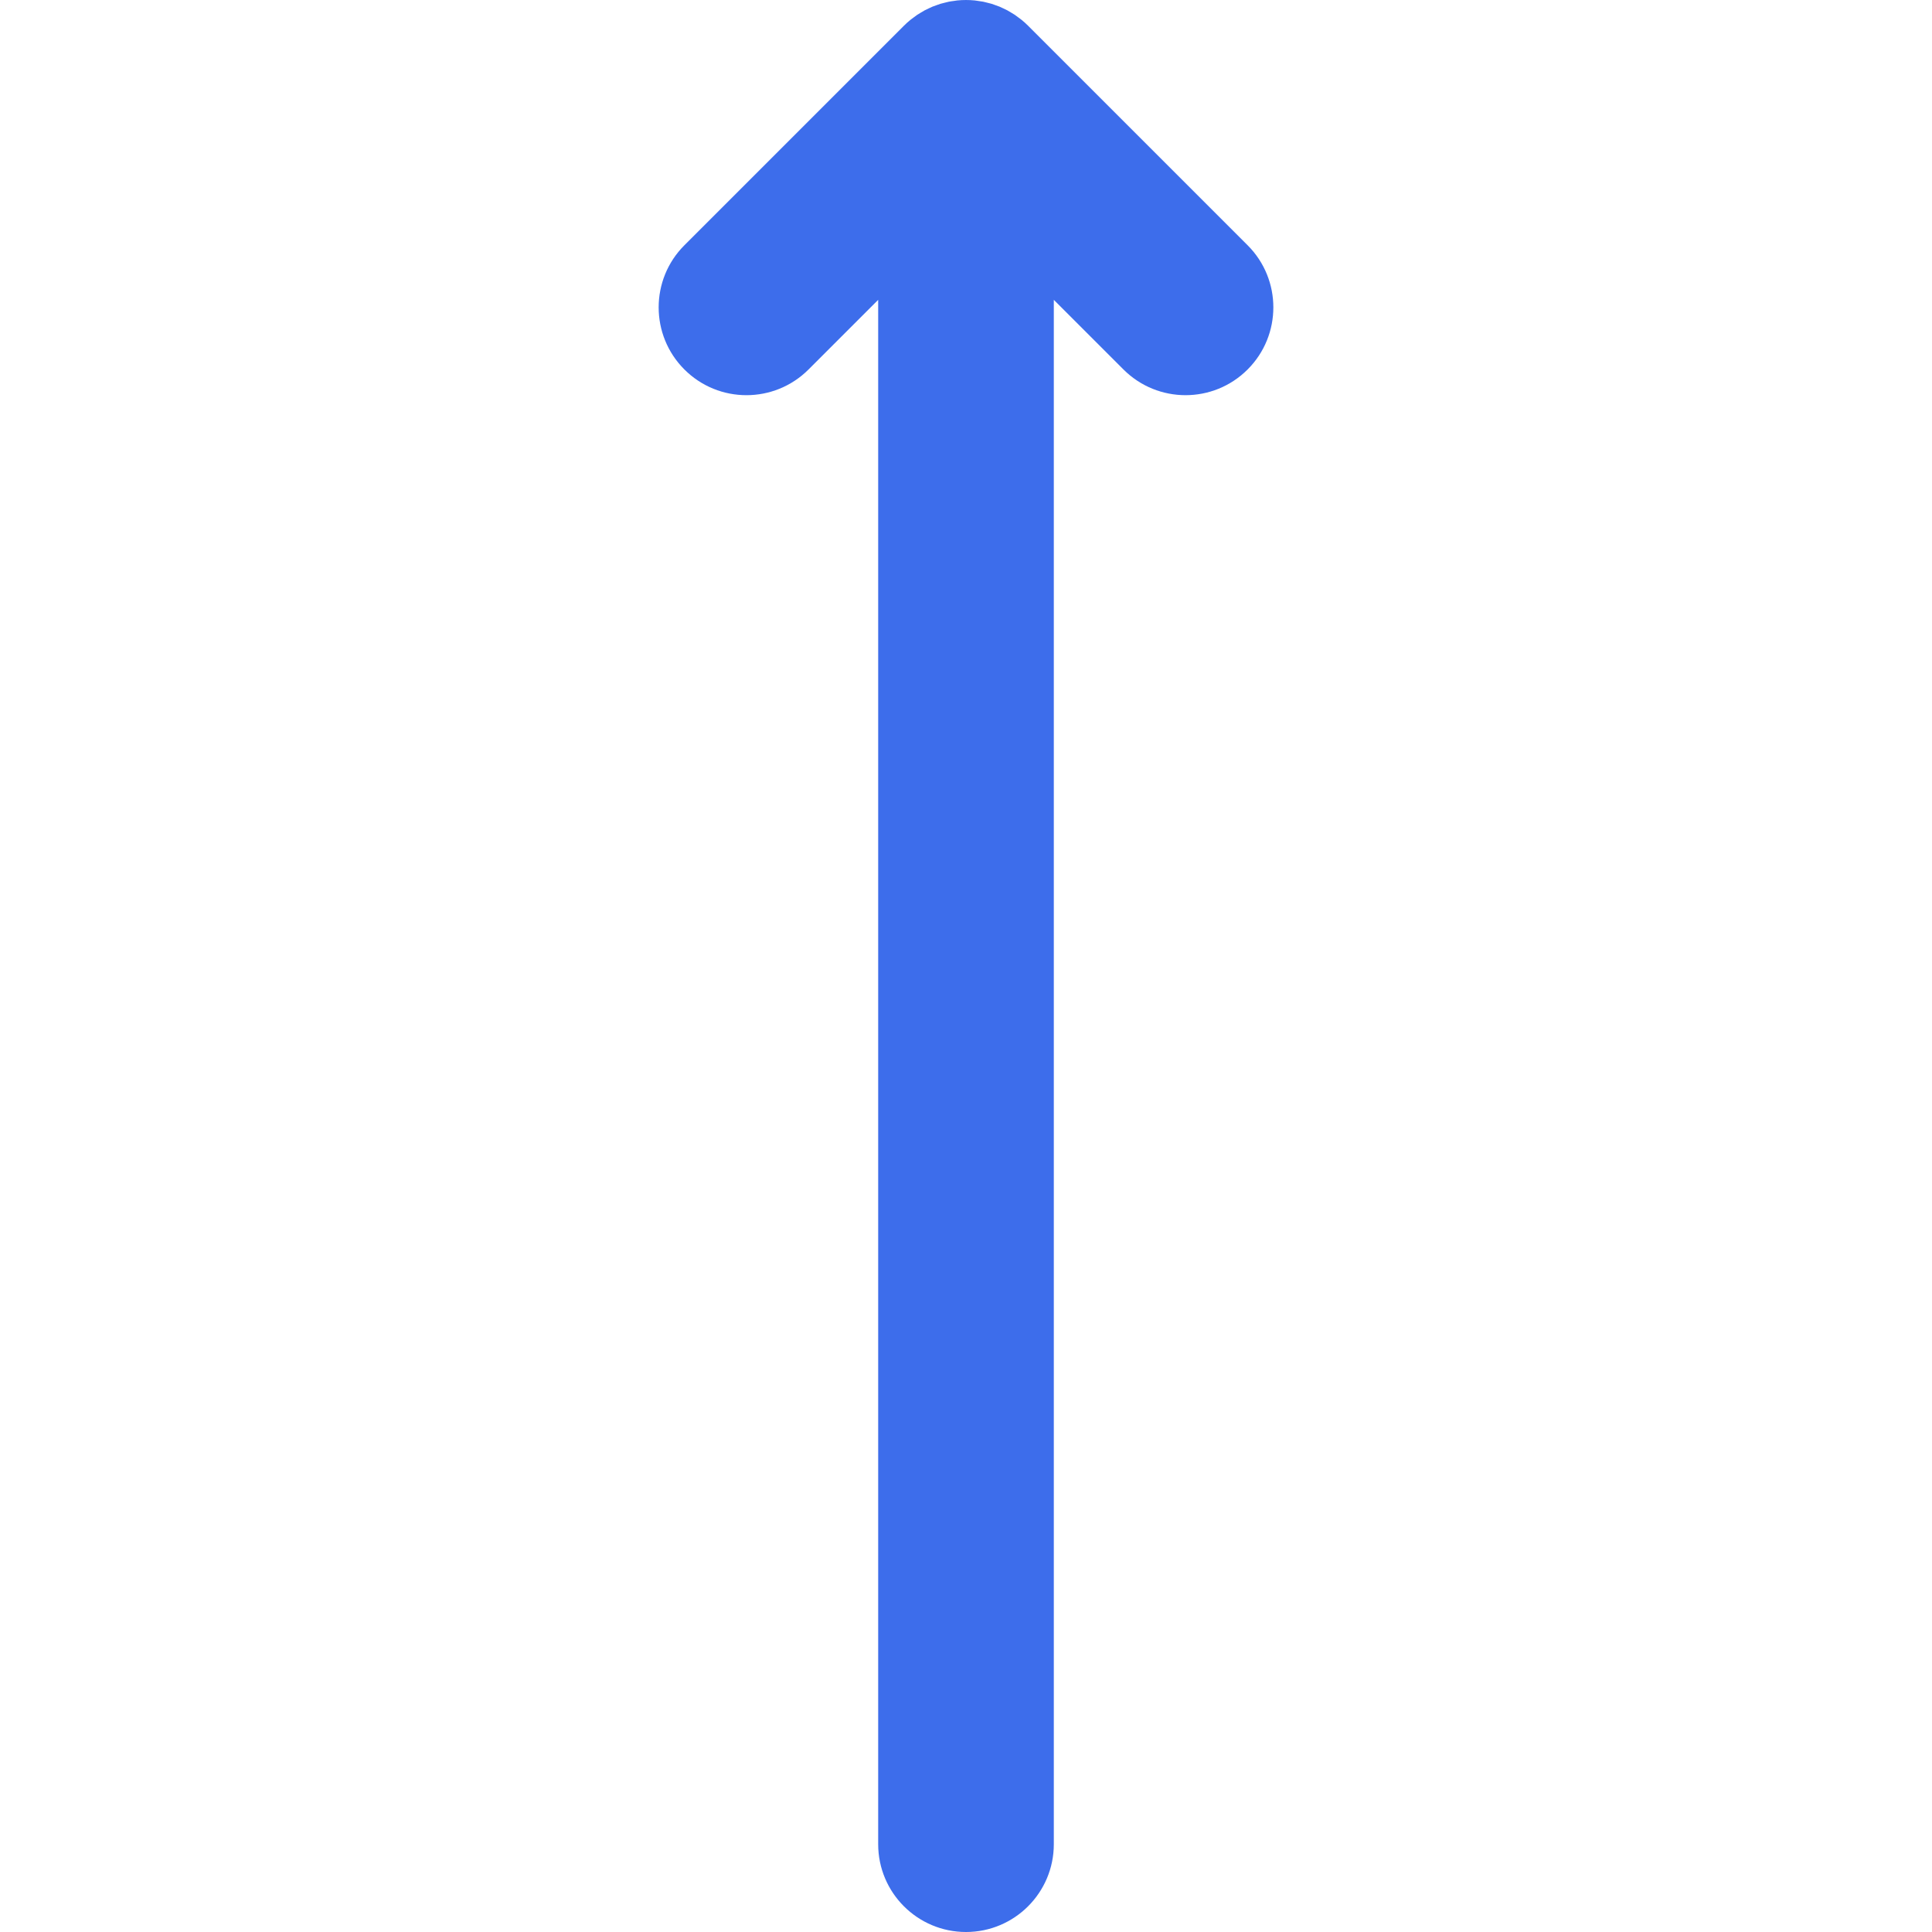
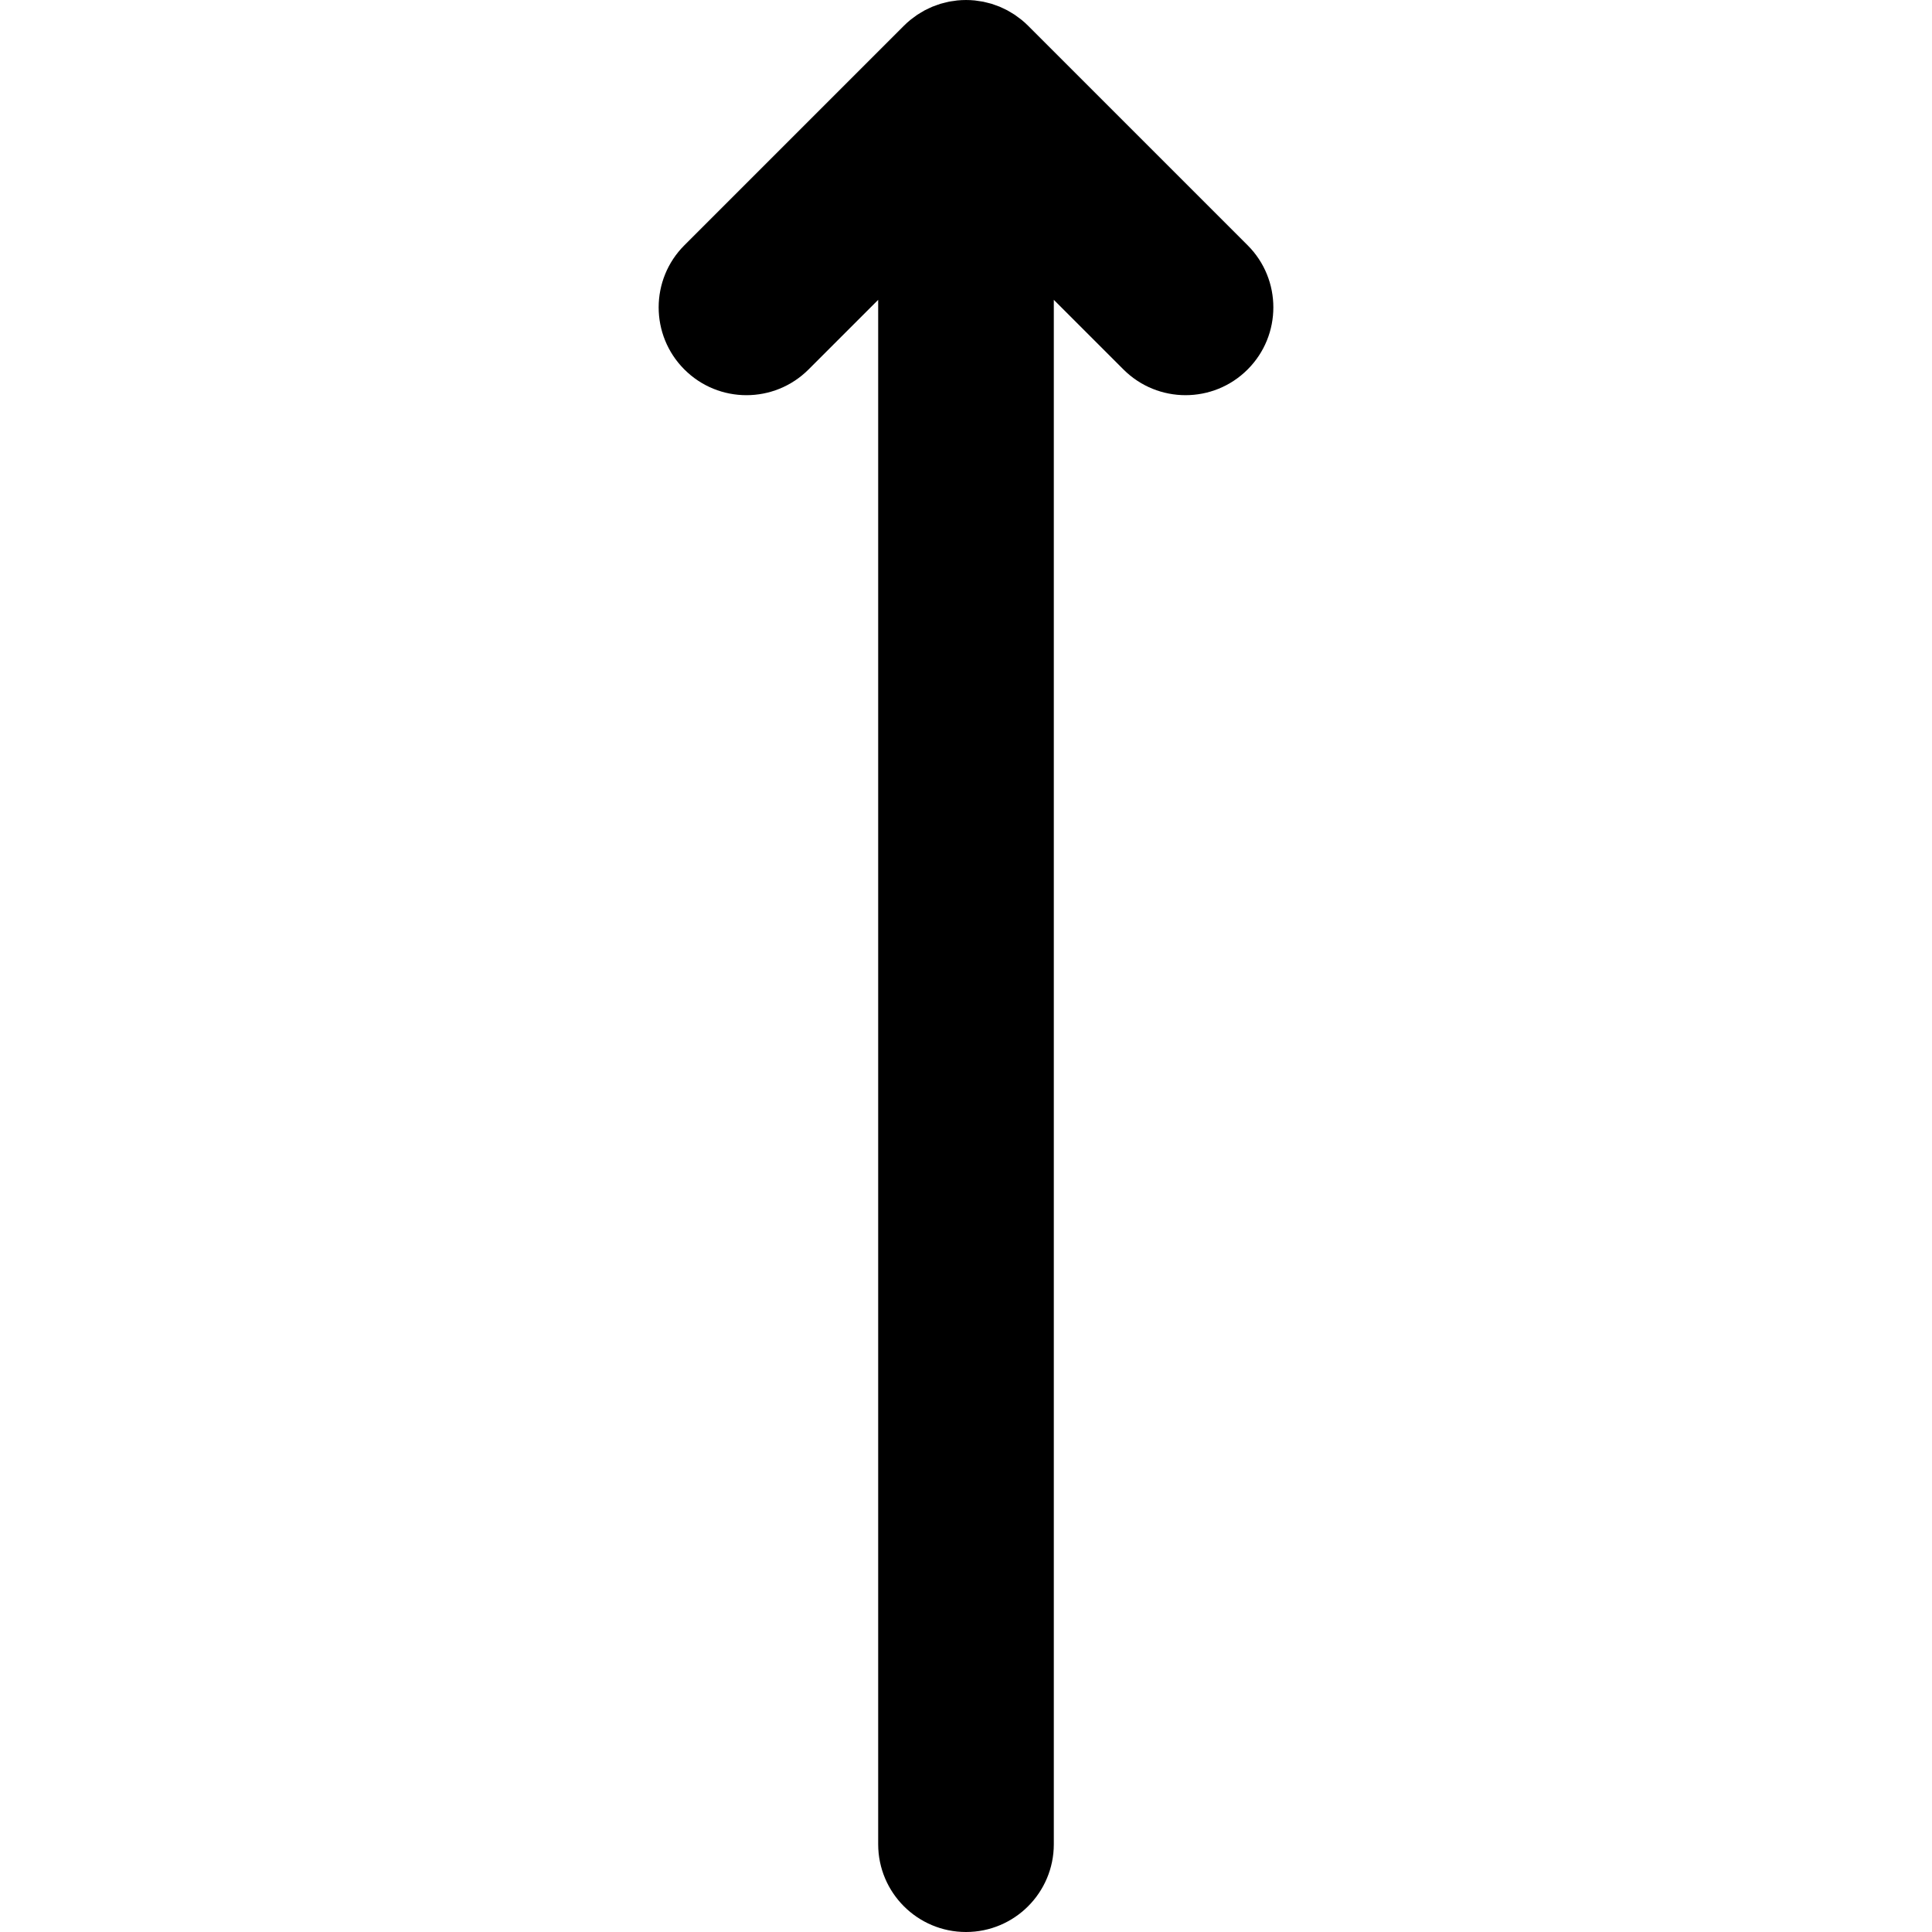
<svg xmlns="http://www.w3.org/2000/svg" version="1.1" id="Layer_1" x="0px" y="0px" viewBox="0 0 512.006 512.006" style="enable-background:new 0 0 512.006 512.006;" xml:space="preserve">
-   <path style="fill:#3D6DEB;" d="M214.275,97.913l18.454-18.452v409.272c0,12.853,10.42,23.273,23.273,23.273  c12.853,0,23.273-10.42,23.273-23.273V79.459l18.454,18.452c4.544,4.544,10.501,6.817,16.455,6.817  c5.956,0,11.913-2.271,16.455-6.817c9.089-9.089,9.089-23.824,0-32.912L272.461,6.822c-0.543-0.543-1.116-1.058-1.711-1.547  c-0.267-0.219-0.548-0.41-0.821-0.614c-0.332-0.25-0.659-0.507-1.005-0.74c-0.334-0.223-0.681-0.417-1.022-0.622  c-0.309-0.185-0.611-0.379-0.929-0.549c-0.352-0.188-0.712-0.348-1.071-0.517c-0.329-0.155-0.653-0.32-0.991-0.461  c-0.351-0.144-0.709-0.262-1.064-0.389c-0.36-0.129-0.715-0.267-1.083-0.38c-0.36-0.109-0.725-0.188-1.088-0.279  c-0.372-0.093-0.742-0.197-1.12-0.273c-0.424-0.084-0.85-0.135-1.277-0.195c-0.326-0.047-0.645-0.109-0.974-0.141  c-1.53-0.15-3.07-0.15-4.6,0c-0.329,0.033-0.65,0.095-0.974,0.141c-0.427,0.061-0.853,0.11-1.277,0.195  c-0.38,0.076-0.748,0.18-1.12,0.273c-0.363,0.092-0.728,0.171-1.088,0.279c-0.368,0.112-0.723,0.25-1.083,0.38  c-0.355,0.127-0.714,0.245-1.064,0.389c-0.338,0.14-0.663,0.306-0.991,0.461c-0.358,0.169-0.72,0.329-1.072,0.517  c-0.318,0.171-0.619,0.365-0.929,0.549c-0.343,0.205-0.689,0.399-1.022,0.622c-0.346,0.231-0.673,0.489-1.005,0.74  c-0.273,0.205-0.554,0.396-0.821,0.614c-0.594,0.489-1.167,1.002-1.711,1.547l-58.178,58.179c-9.089,9.089-9.089,23.824,0,32.912  C190.45,107.002,205.187,107.002,214.275,97.913z" />
-   <g>
- </g>
-   <g>
- </g>
-   <g>
- </g>
-   <g>
- </g>
-   <g>
- </g>
-   <g>
- </g>
-   <g>
- </g>
-   <g>
- </g>
-   <g>
- </g>
-   <g>
- </g>
-   <g>
- </g>
-   <g>
- </g>
-   <g>
- </g>
-   <g>
- </g>
-   <g>
- </g>
+   <path d="M214.275,97.913l18.454-18.452v409.272c0,12.853,10.42,23.273,23.273,23.273  c12.853,0,23.273-10.42,23.273-23.273V79.459l18.454,18.452c4.544,4.544,10.501,6.817,16.455,6.817  c5.956,0,11.913-2.271,16.455-6.817c9.089-9.089,9.089-23.824,0-32.912L272.461,6.822c-0.543-0.543-1.116-1.058-1.711-1.547  c-0.267-0.219-0.548-0.41-0.821-0.614c-0.332-0.25-0.659-0.507-1.005-0.74c-0.334-0.223-0.681-0.417-1.022-0.622  c-0.309-0.185-0.611-0.379-0.929-0.549c-0.352-0.188-0.712-0.348-1.071-0.517c-0.329-0.155-0.653-0.32-0.991-0.461  c-0.351-0.144-0.709-0.262-1.064-0.389c-0.36-0.129-0.715-0.267-1.083-0.38c-0.36-0.109-0.725-0.188-1.088-0.279  c-0.372-0.093-0.742-0.197-1.12-0.273c-0.424-0.084-0.85-0.135-1.277-0.195c-0.326-0.047-0.645-0.109-0.974-0.141  c-1.53-0.15-3.07-0.15-4.6,0c-0.329,0.033-0.65,0.095-0.974,0.141c-0.427,0.061-0.853,0.11-1.277,0.195  c-0.38,0.076-0.748,0.18-1.12,0.273c-0.363,0.092-0.728,0.171-1.088,0.279c-0.368,0.112-0.723,0.25-1.083,0.38  c-0.355,0.127-0.714,0.245-1.064,0.389c-0.338,0.14-0.663,0.306-0.991,0.461c-0.358,0.169-0.72,0.329-1.072,0.517  c-0.318,0.171-0.619,0.365-0.929,0.549c-0.343,0.205-0.689,0.399-1.022,0.622c-0.346,0.231-0.673,0.489-1.005,0.74  c-0.273,0.205-0.554,0.396-0.821,0.614c-0.594,0.489-1.167,1.002-1.711,1.547l-58.178,58.179c-9.089,9.089-9.089,23.824,0,32.912  C190.45,107.002,205.187,107.002,214.275,97.913z" />
</svg>
